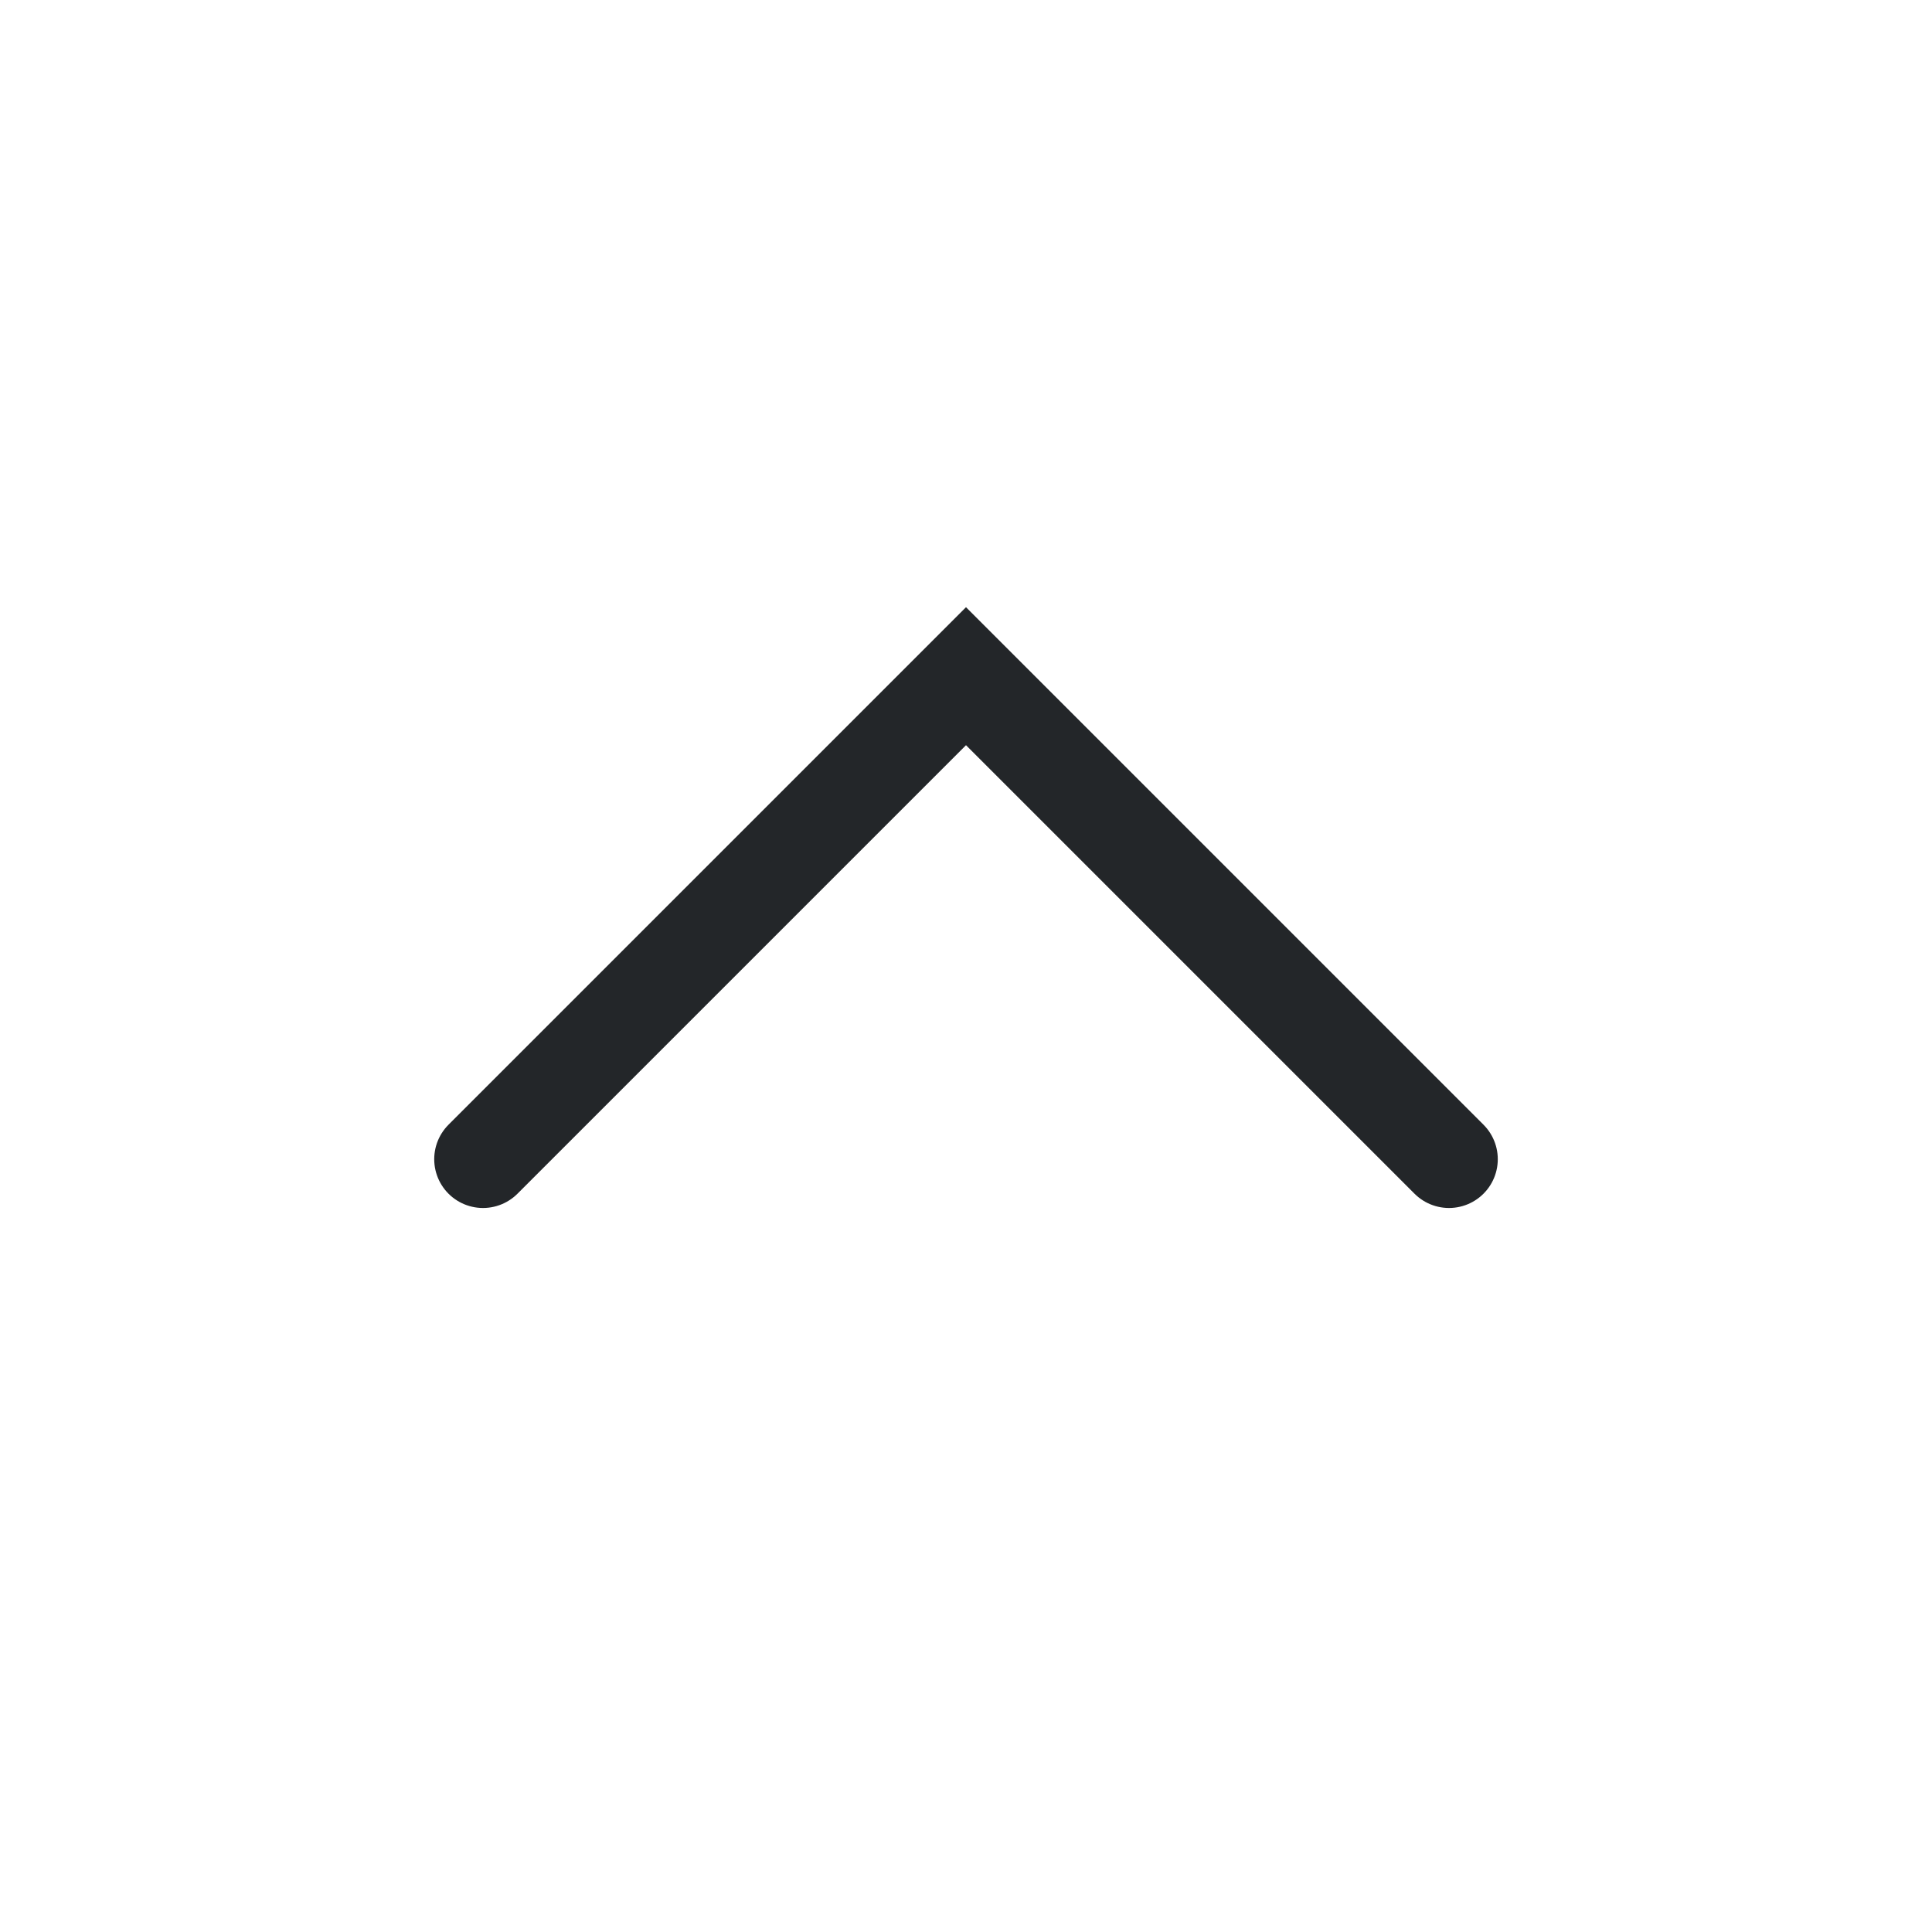
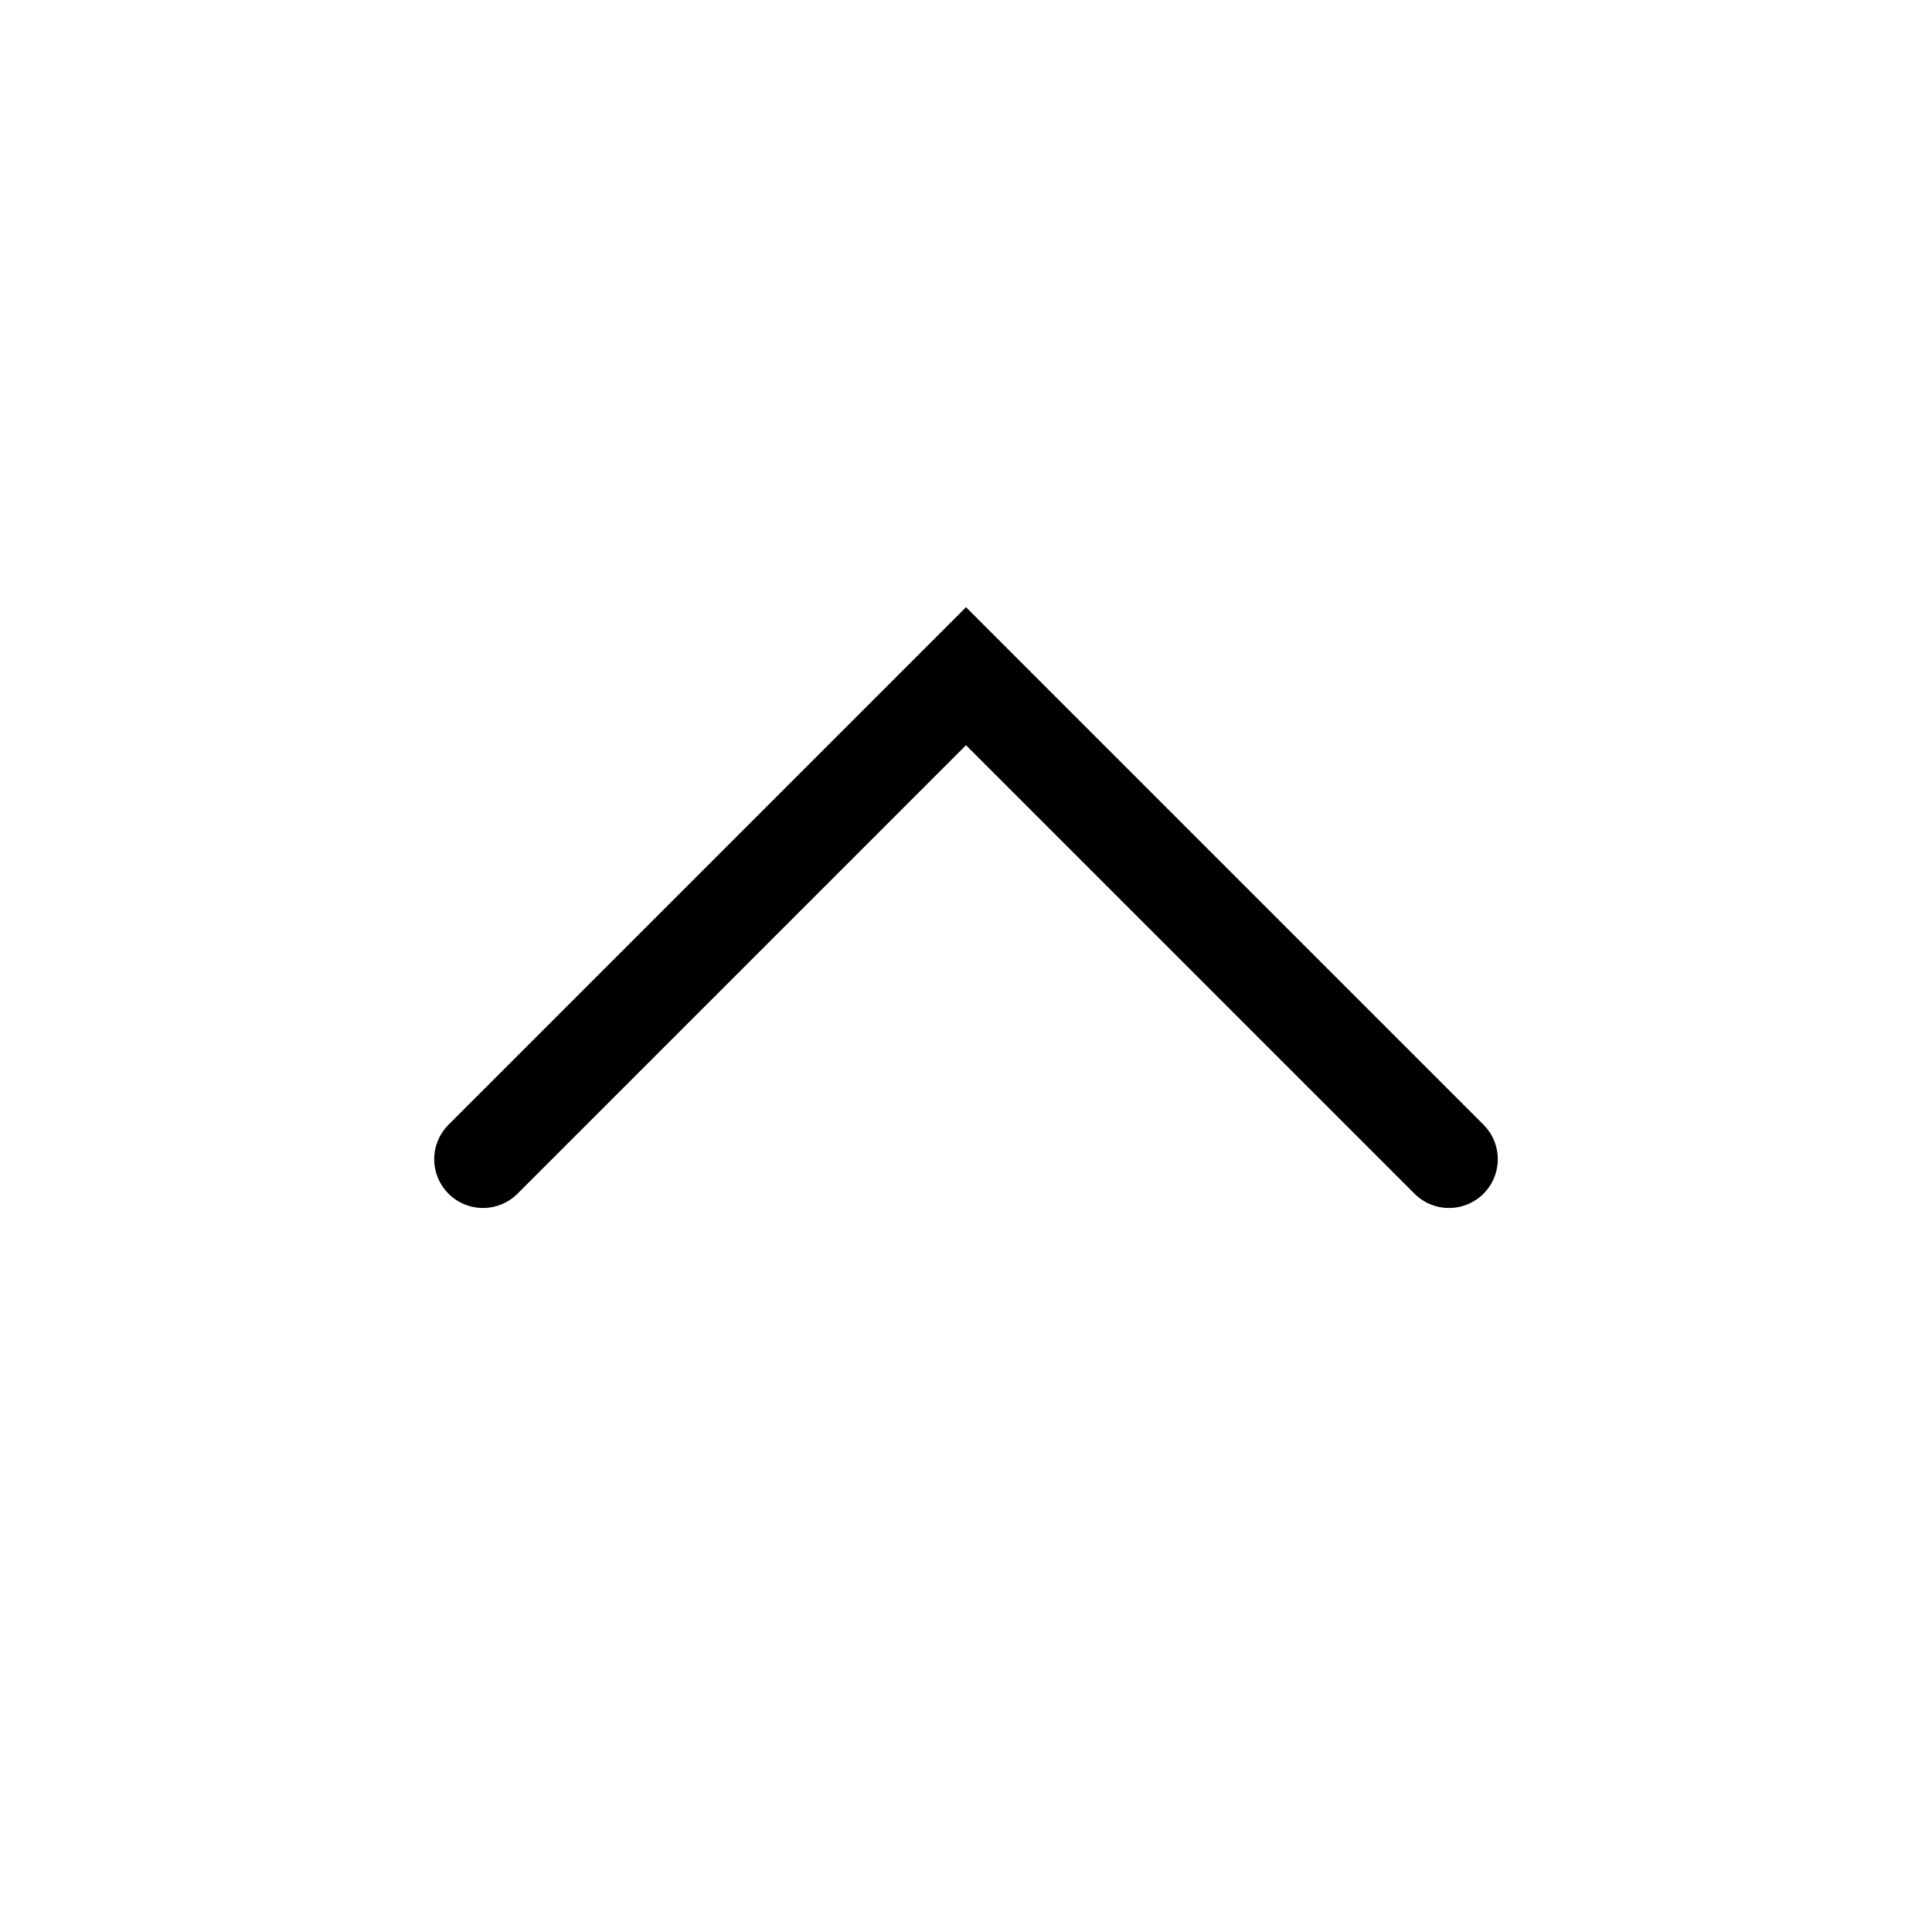
<svg xmlns="http://www.w3.org/2000/svg" viewBox="0 0 50 50" version="1.2" baseProfile="tiny">
  <defs>
</defs>
  <g fill="none" stroke="black" stroke-width="1" fill-rule="evenodd" stroke-linecap="square" stroke-linejoin="bevel">
-     <g fill="none" stroke="#232629" stroke-opacity="1" stroke-width="1.01" stroke-linecap="round" stroke-linejoin="miter" stroke-miterlimit="2" transform="matrix(2.5,0,0,2.5,2.5,2.5)" font-family="Noto Sans" font-size="10" font-weight="400" font-style="normal">
+     <g fill="none" stroke="#000000" stroke-opacity="1" stroke-width="1.01" stroke-linecap="round" stroke-linejoin="miter" stroke-miterlimit="2" transform="matrix(2.5,0,0,2.5,2.5,2.5)" font-family="Noto Sans" font-size="10" font-weight="400" font-style="normal">
      <polyline fill="none" vector-effect="none" points="4,11 9,6 14,11 " />
    </g>
    <g fill="none" stroke="#000000" stroke-opacity="1" stroke-width="1" stroke-linecap="square" stroke-linejoin="bevel" transform="matrix(1,0,0,1,0,0)" font-family="Noto Sans" font-size="10" font-weight="400" font-style="normal">
</g>
  </g>
</svg>
